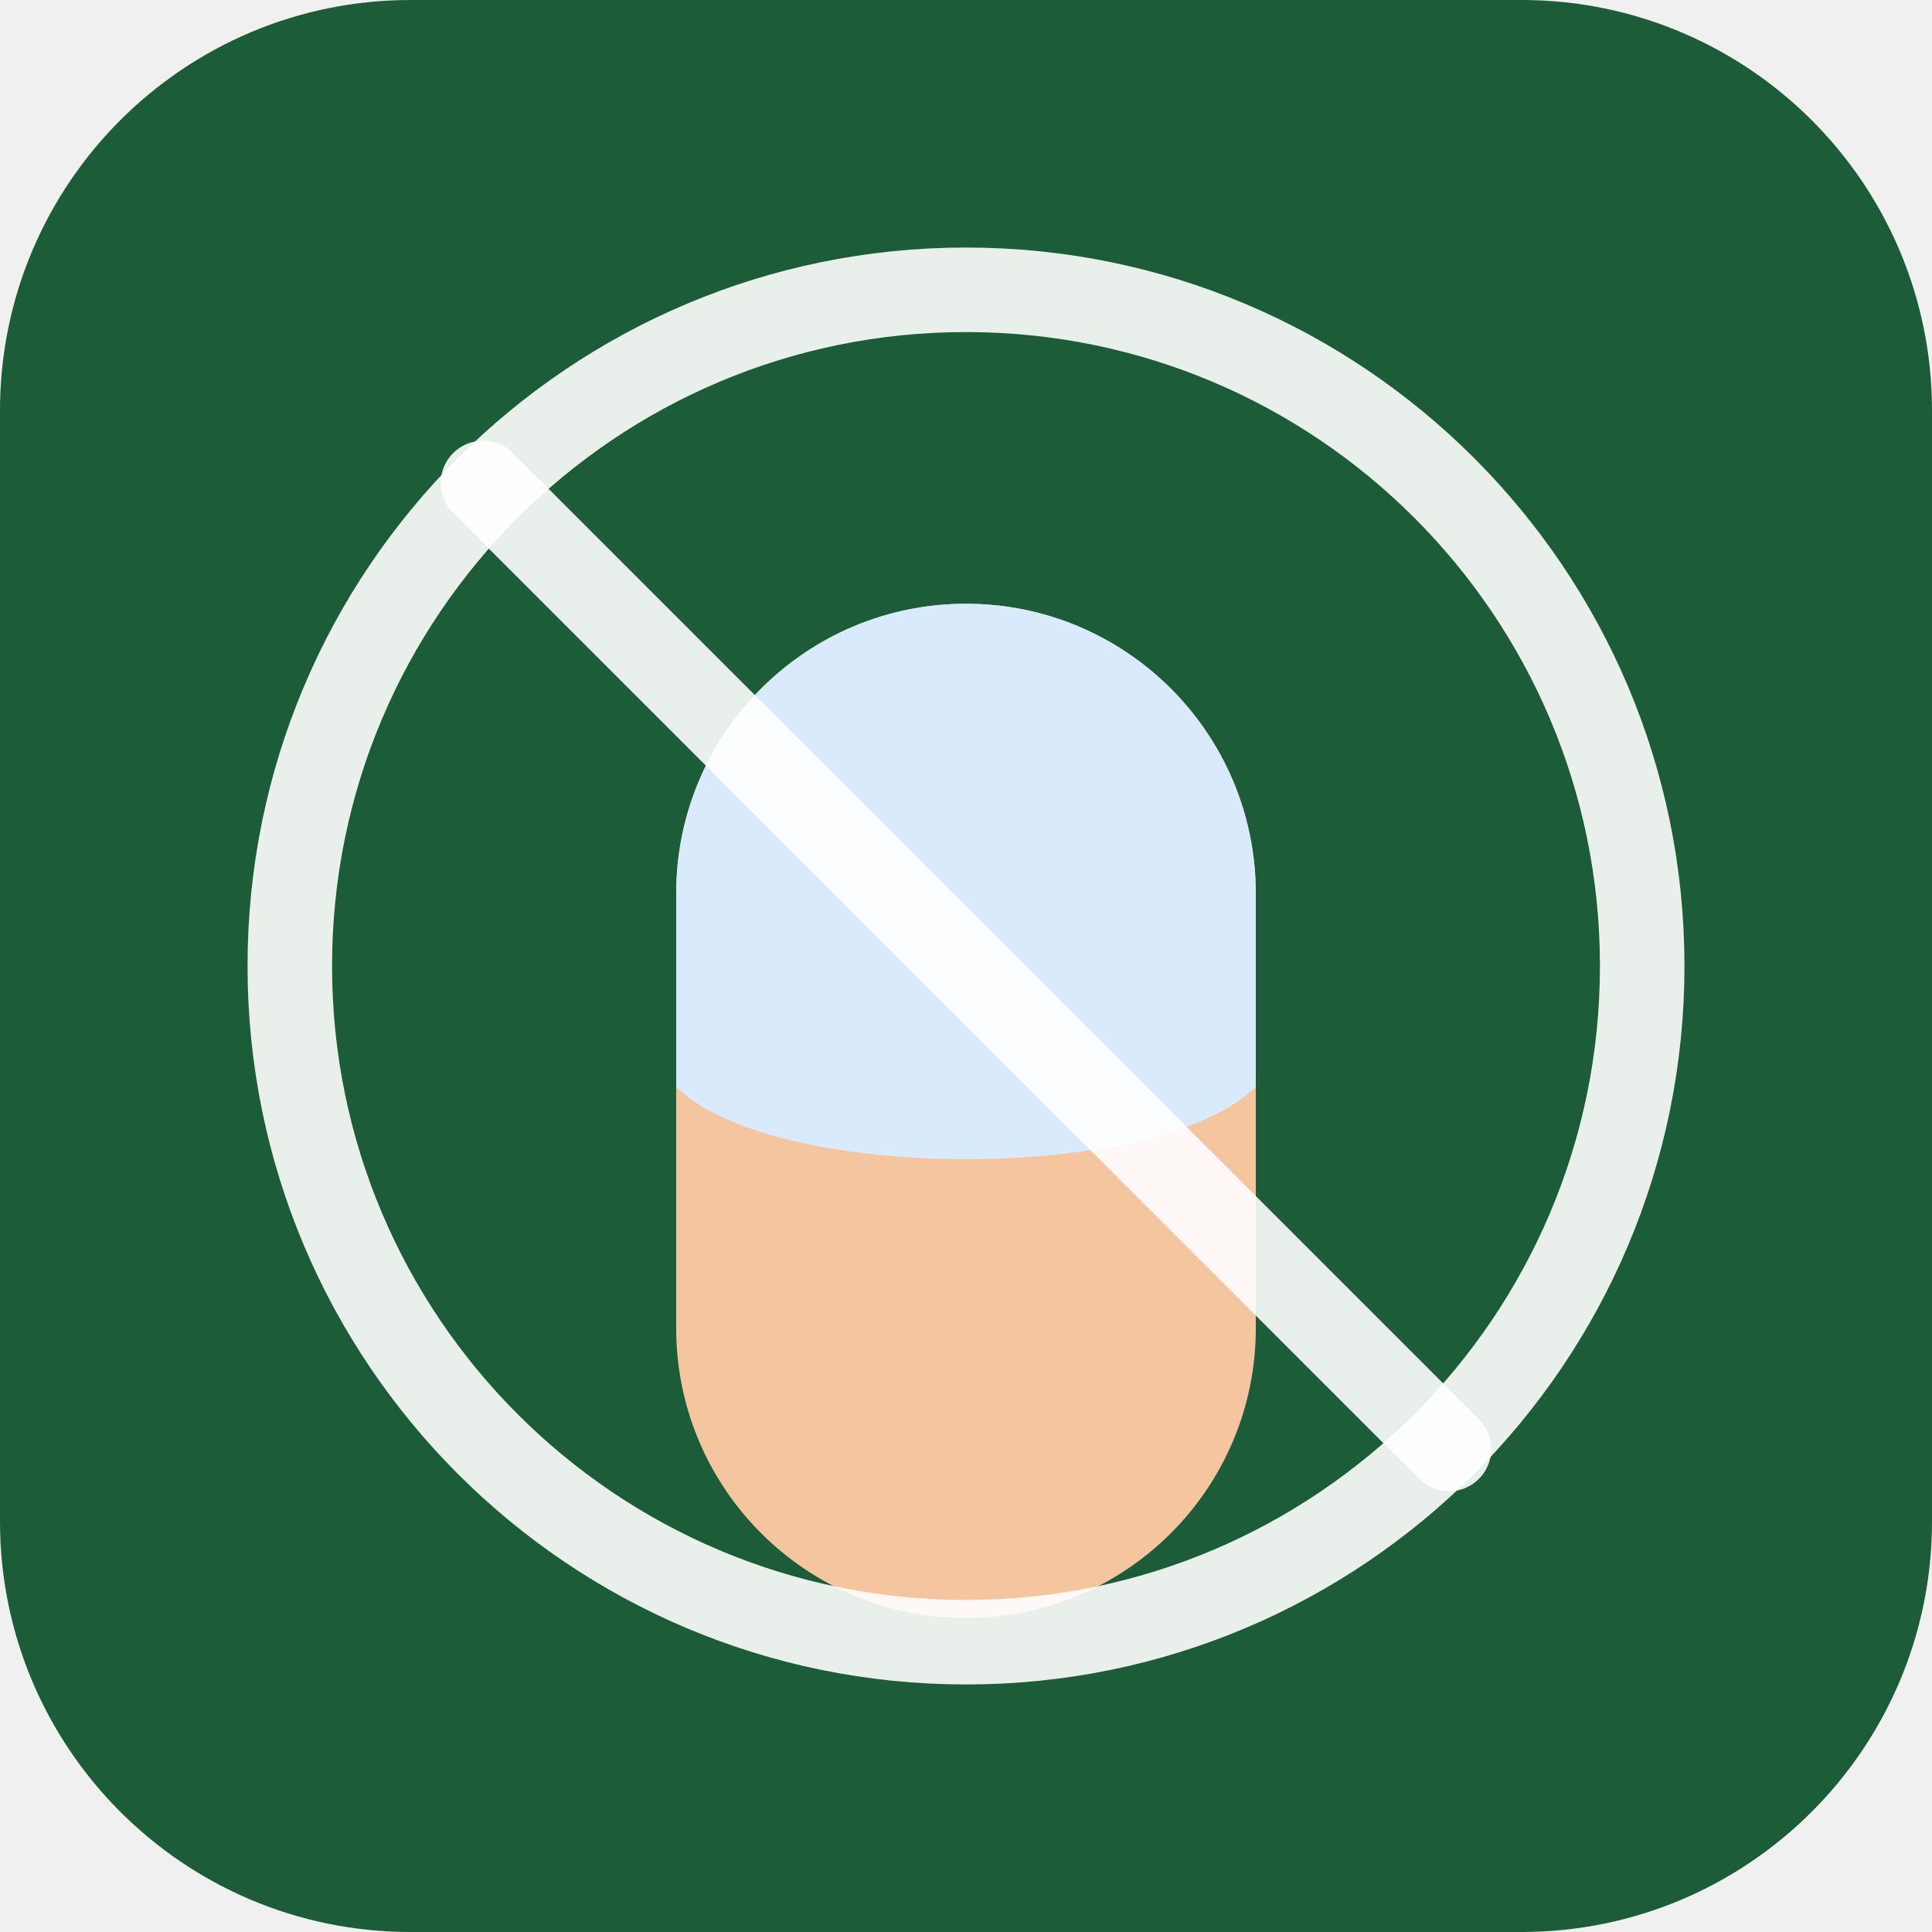
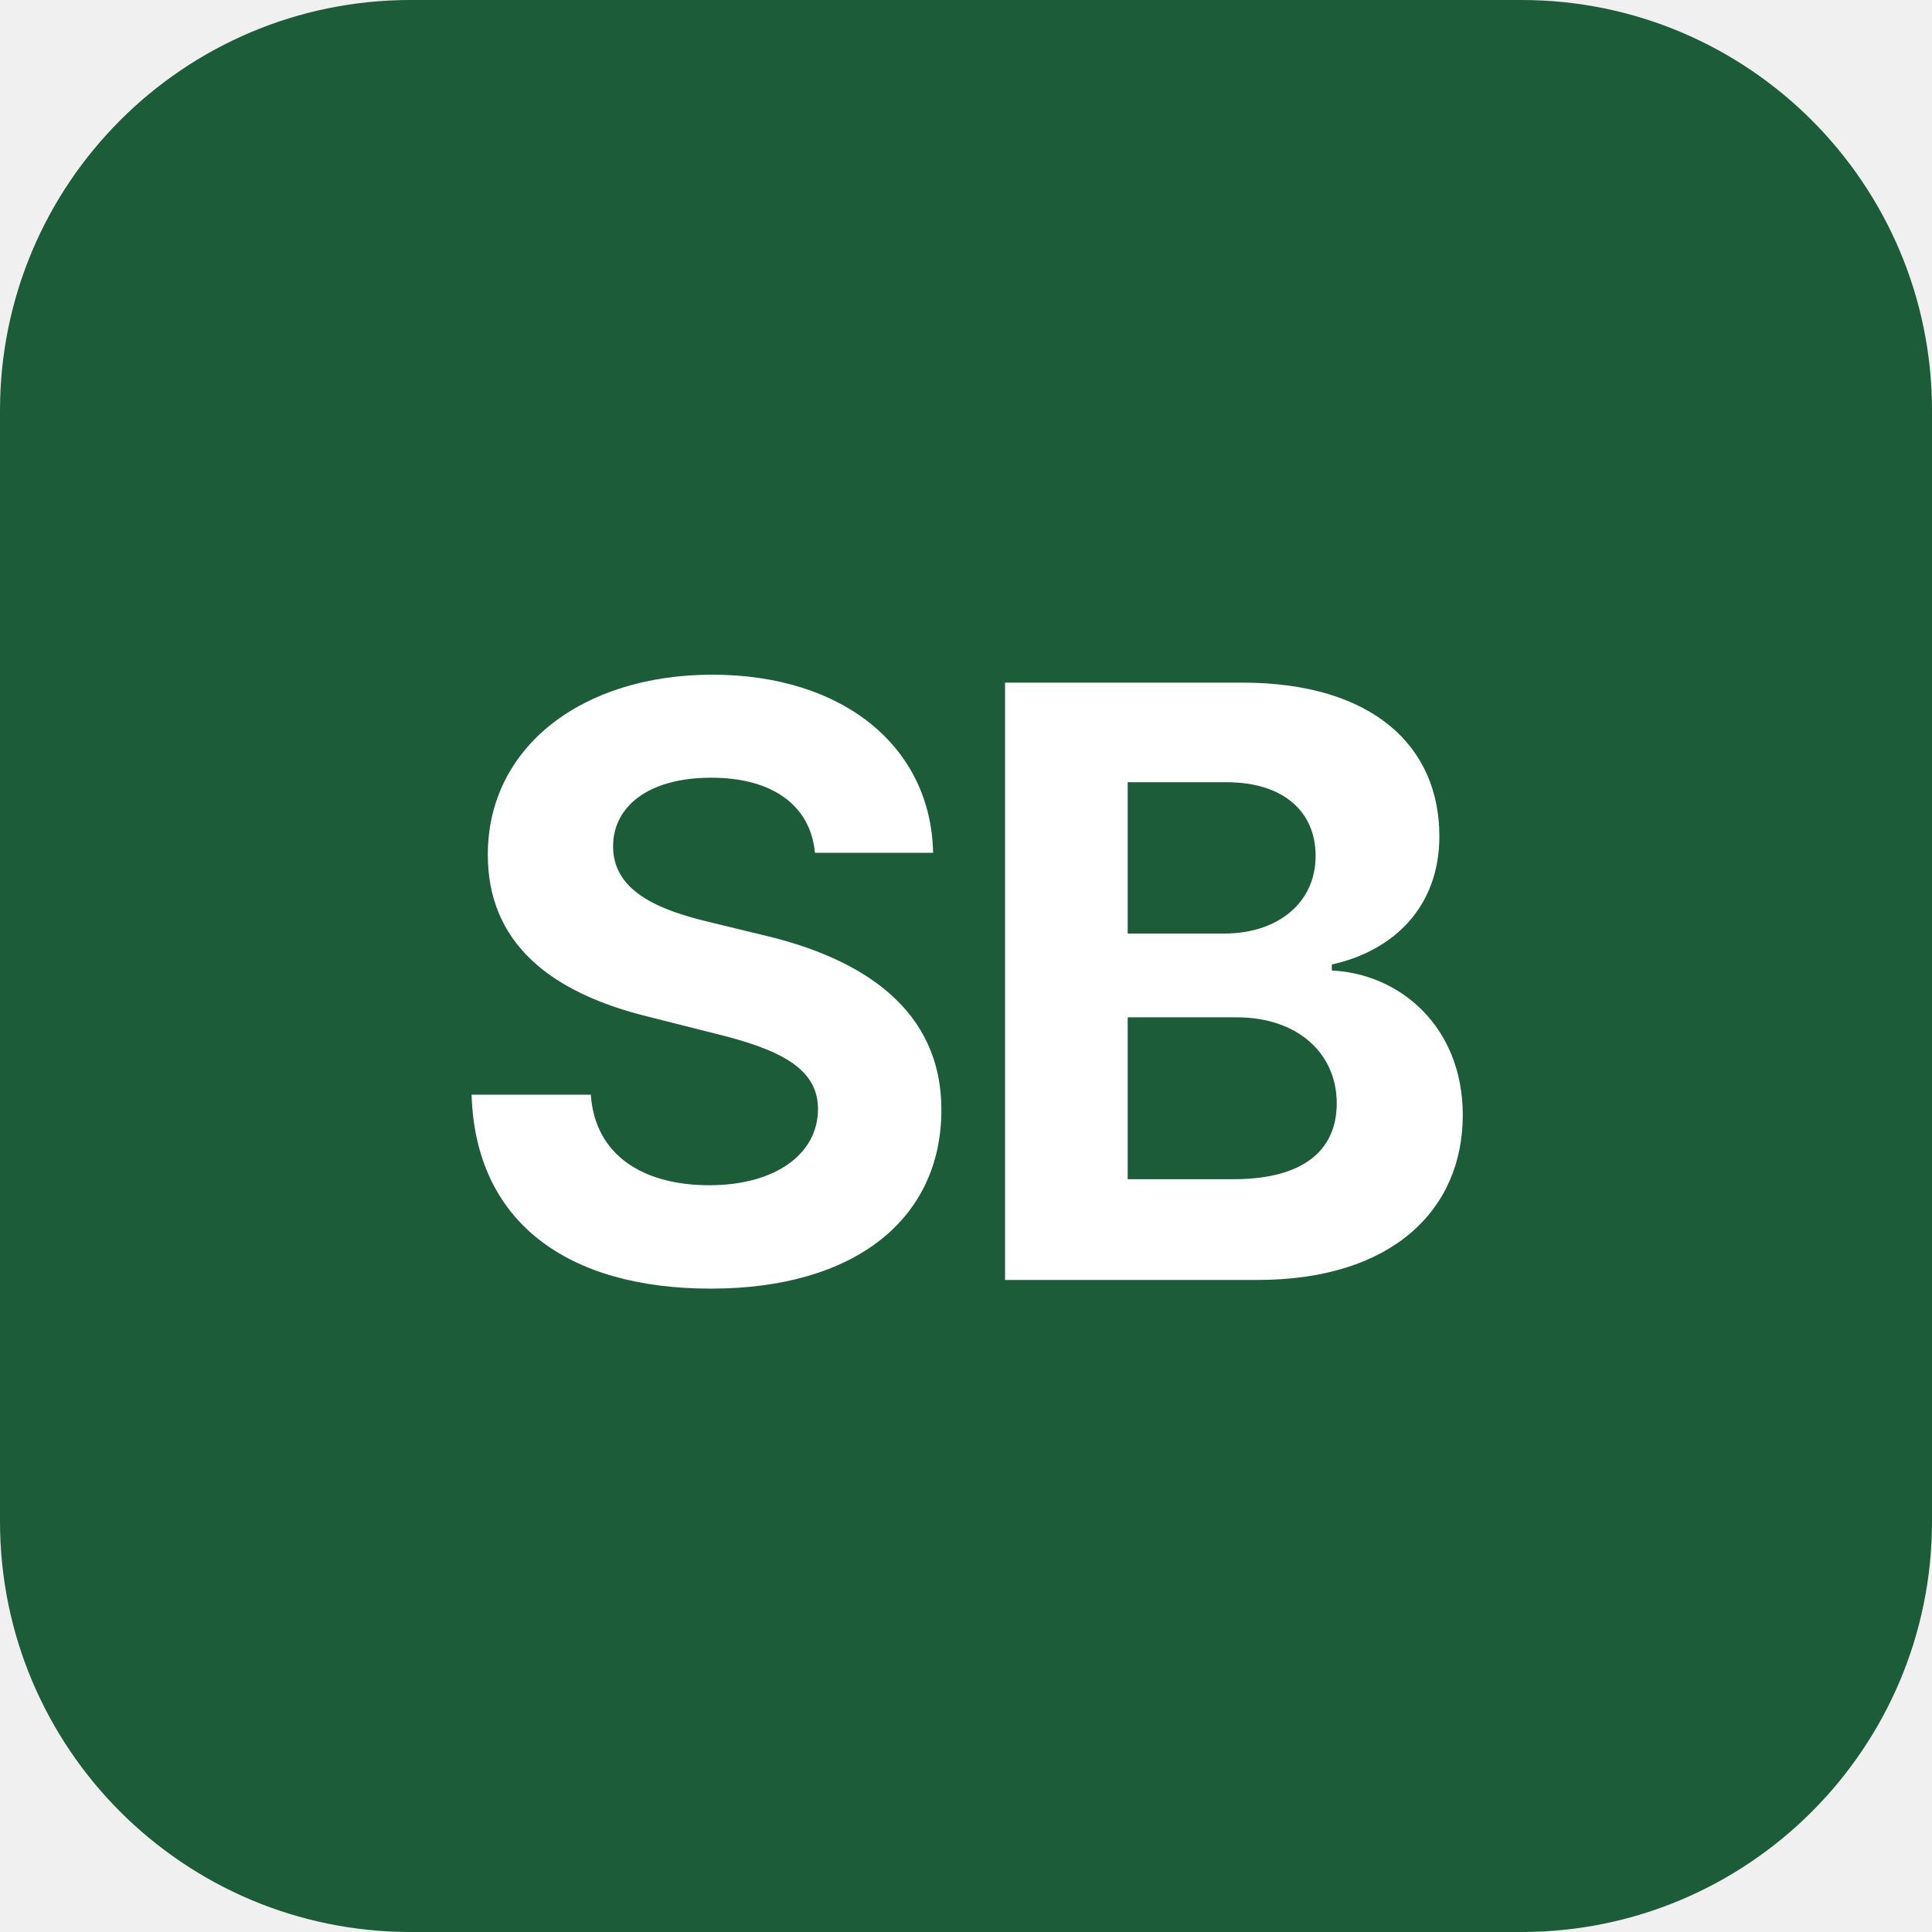
<svg xmlns="http://www.w3.org/2000/svg" width="80" height="80" viewBox="0 0 80 80" role="img" aria-label="Stop Biting Nails">
  <rect width="80" height="80" rx="17" fill="#1D5C38" />
-   <path d="M 28 55 L 28 37 A 12 12 0 0 1 52 37 L 52 55 A 12 12 0 0 1 28 55 Z" fill="#F5C5A0" />
-   <path d="M 28 37 A 12 12 0 0 1 52 37 L 52 45 C 48 49 32 49 28 45 Z" fill="#D8EAFB" />
-   <circle cx="40" cy="40" r="28" fill="none" stroke="rgba(255,255,255,0.9)" stroke-width="3.5" />
-   <line x1="20" y1="20" x2="60" y2="60" stroke="rgba(255,255,255,0.9)" stroke-width="3.5" stroke-linecap="round" />
+   <text x="40" y="53" text-anchor="middle" font-family="-apple-system, BlinkMacSystemFont, 'Inter', 'Segoe UI', sans-serif" font-size="34" font-weight="700" letter-spacing="-1" fill="white">SB</text>
</svg>
